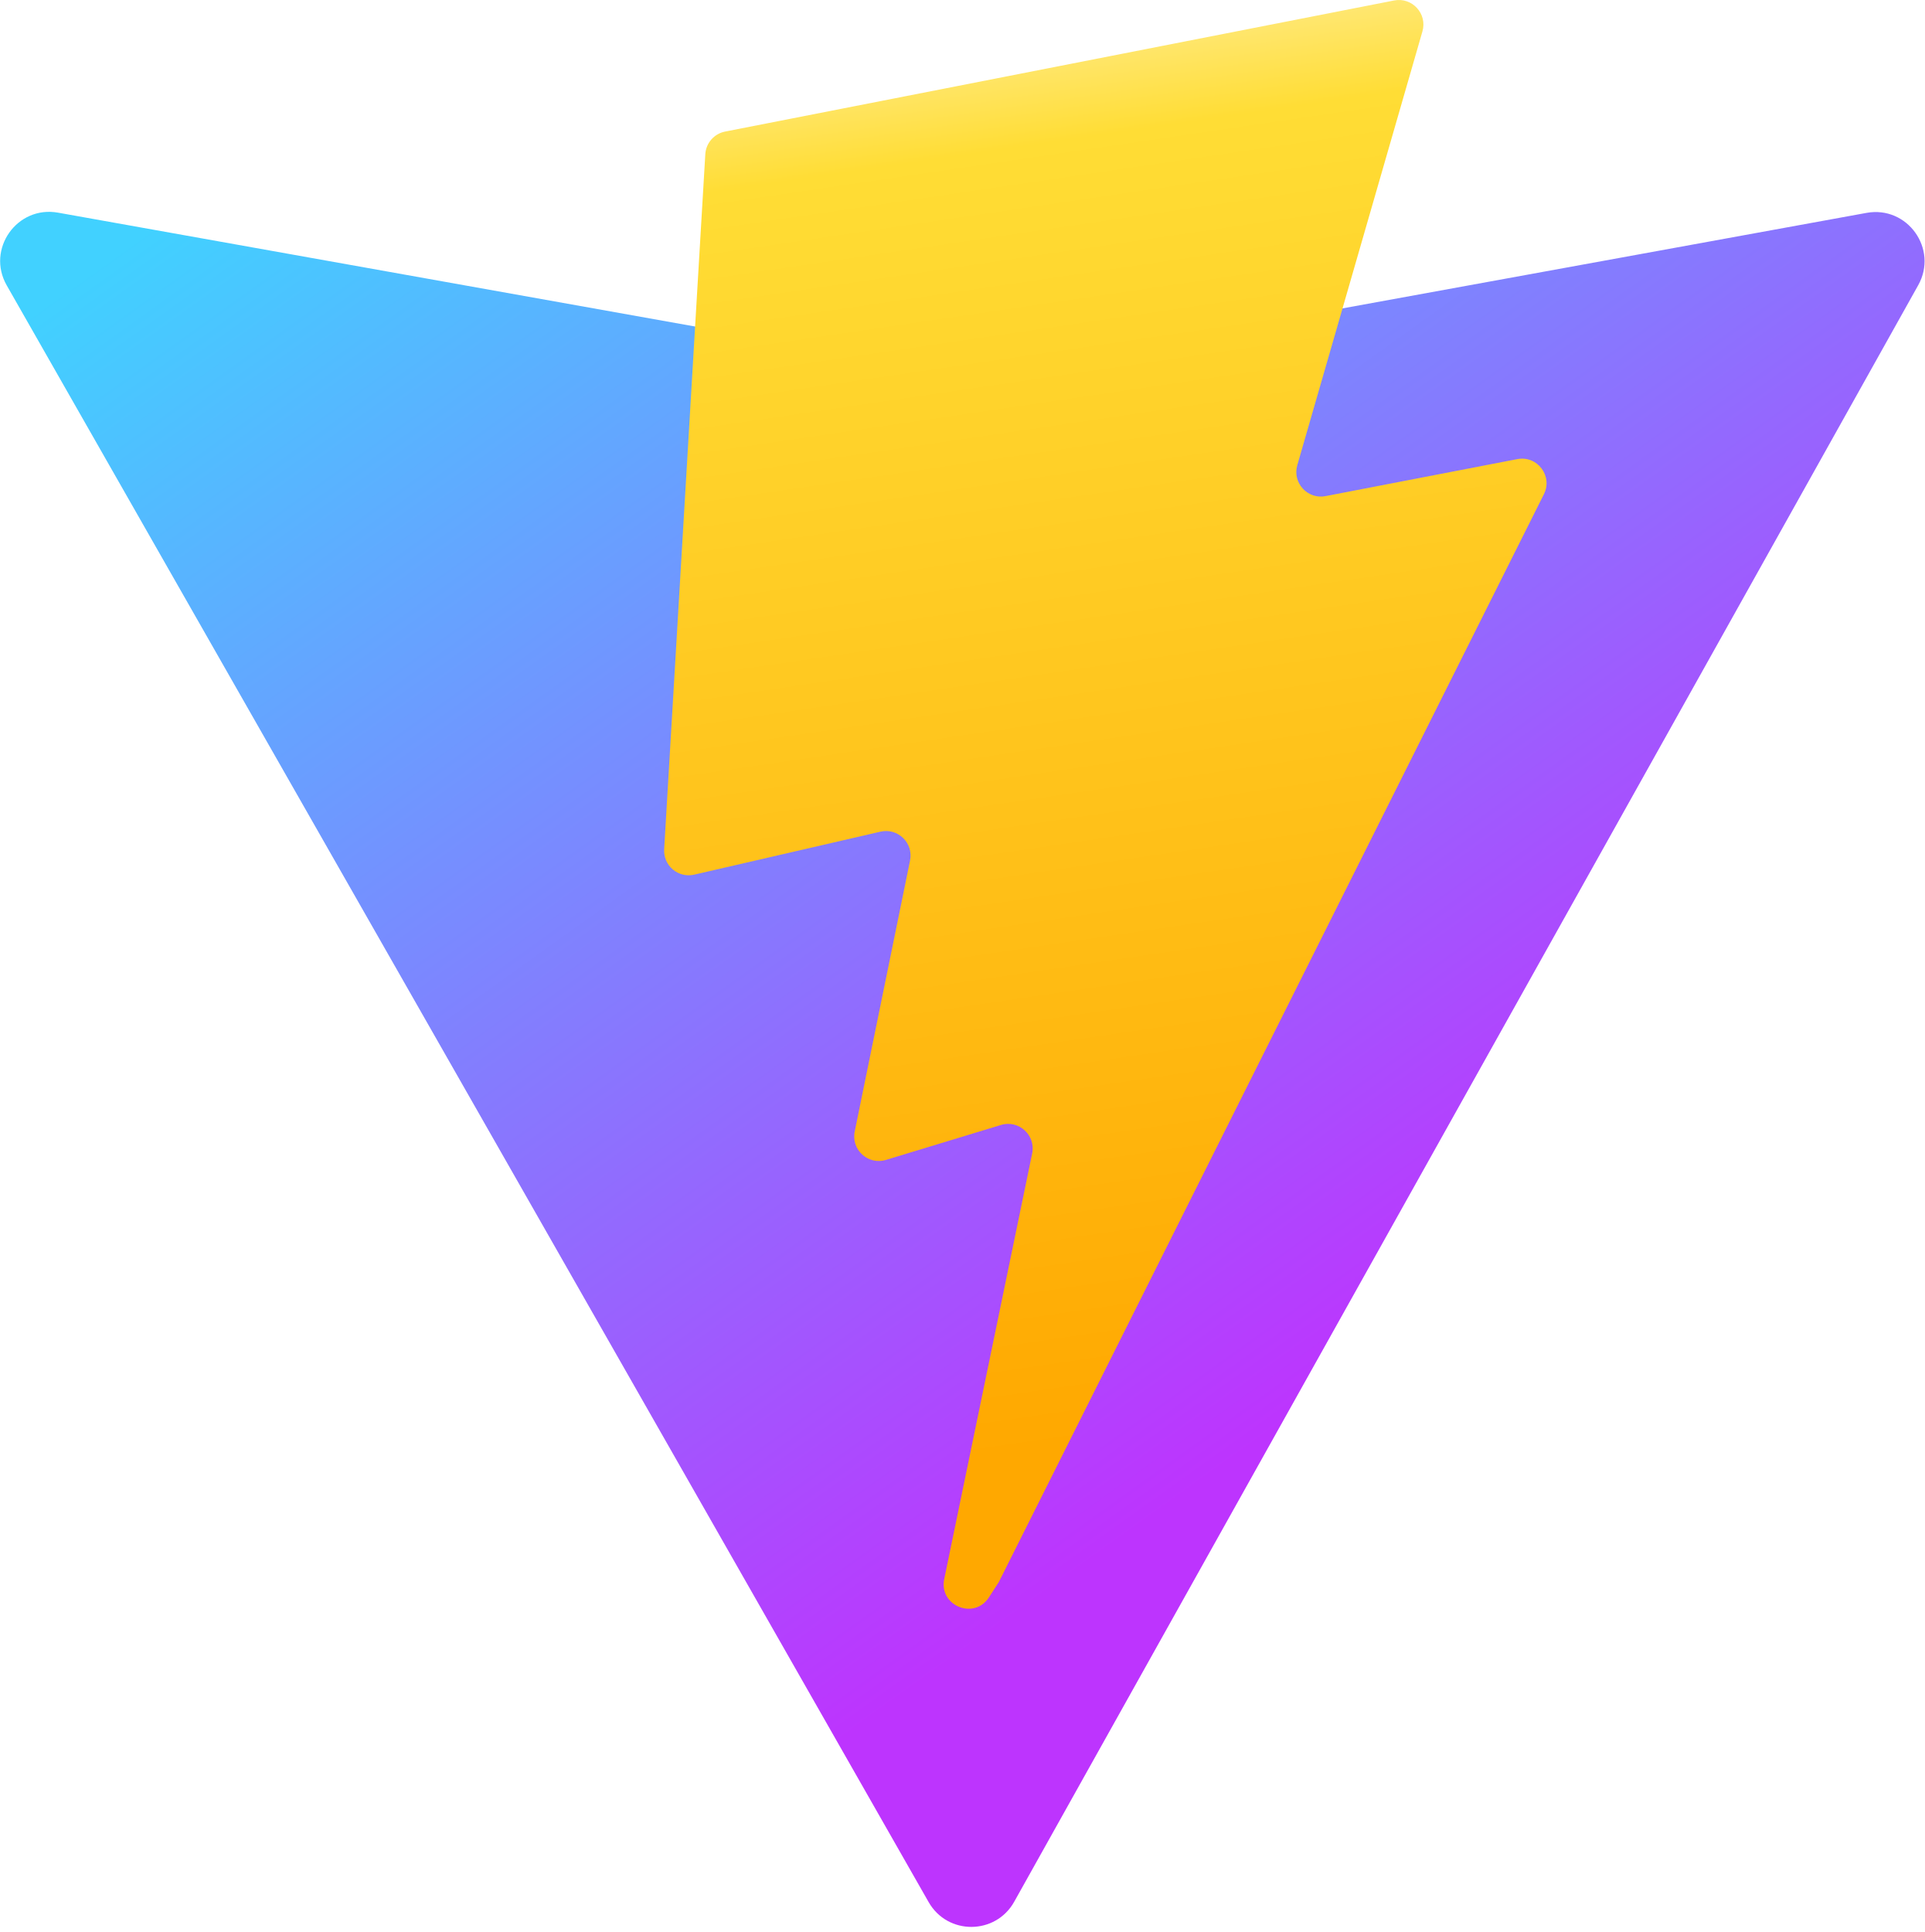
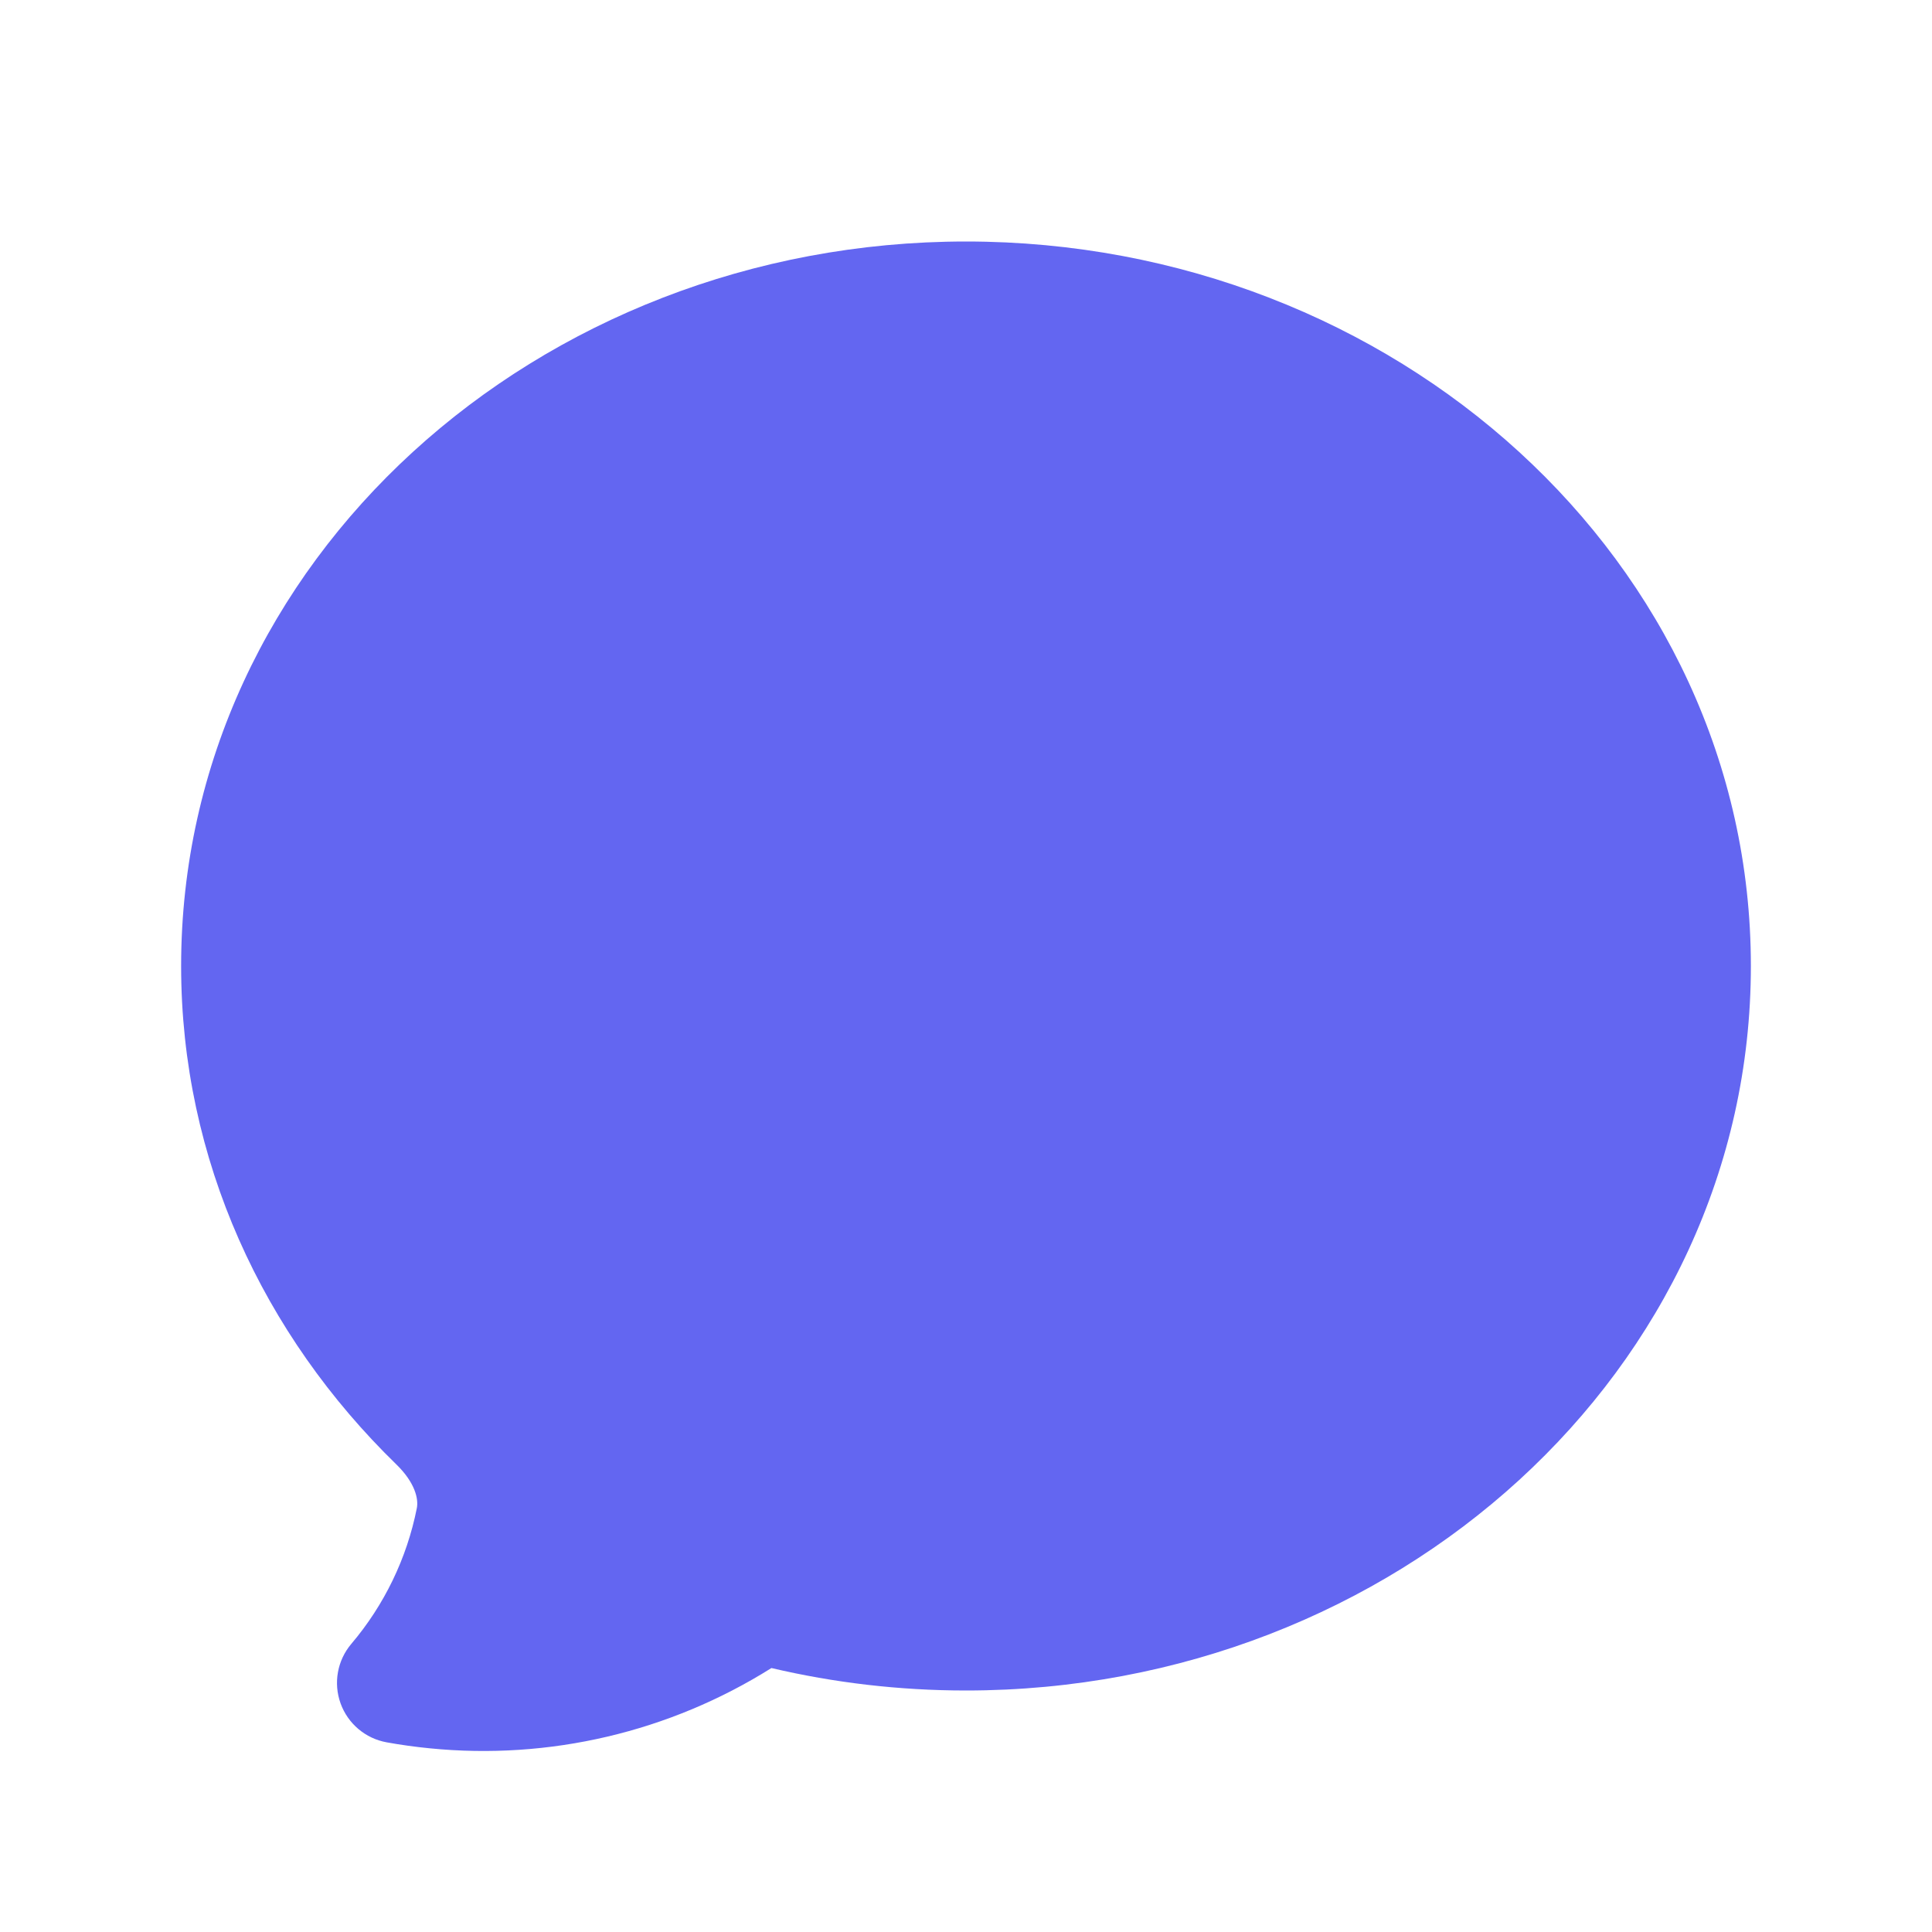
- <svg xmlns="http://www.w3.org/2000/svg" aria-hidden="true" role="img" class="iconify iconify--logos" width="31.88" height="32" preserveAspectRatio="xMidYMid meet" viewBox="0 0 256 257">
-   <defs>
-     <linearGradient id="IconifyId1813088fe1fbc01fb466" x1="-.828%" x2="57.636%" y1="7.652%" y2="78.411%">
-       <stop offset="0%" stop-color="#41D1FF" />
-       <stop offset="100%" stop-color="#BD34FE" />
-     </linearGradient>
-     <linearGradient id="IconifyId1813088fe1fbc01fb467" x1="43.376%" x2="50.316%" y1="2.242%" y2="89.03%">
-       <stop offset="0%" stop-color="#FFEA83" />
-       <stop offset="8.333%" stop-color="#FFDD35" />
-       <stop offset="100%" stop-color="#FFA800" />
-     </linearGradient>
-   </defs>
-   <path fill="url(#IconifyId1813088fe1fbc01fb466)" d="M255.153 37.938L134.897 252.976c-2.483 4.44-8.862 4.466-11.382.048L.875 37.958c-2.746-4.814 1.371-10.646 6.827-9.67l120.385 21.517a6.537 6.537 0 0 0 2.322-.004l117.867-21.483c5.438-.991 9.574 4.796 6.877 9.62Z" />
-   <path fill="url(#IconifyId1813088fe1fbc01fb467)" d="M185.432.063L96.44 17.501a3.268 3.268 0 0 0-2.634 3.014l-5.474 92.456a3.268 3.268 0 0 0 3.997 3.378l24.777-5.718c2.318-.535 4.413 1.507 3.936 3.838l-7.361 36.047c-.495 2.426 1.782 4.5 4.151 3.78l15.304-4.649c2.372-.72 4.652 1.36 4.15 3.788l-11.698 56.621c-.732 3.542 3.979 5.473 5.943 2.437l1.313-2.028l72.516-144.72c1.215-2.423-.88-5.186-3.54-4.672l-25.505 4.922c-2.396.462-4.435-1.77-3.759-4.114l16.646-57.705c.677-2.35-1.37-4.583-3.769-4.113Z" />
+ <svg xmlns="http://www.w3.org/2000/svg" viewBox="0 0 24 24" fill="currentColor" class="w-6 h-6">
+   <path fill="#6366F1" fill-rule="evenodd" d="M5.337 21.718a6.707 6.707 0 01-.533-.074.75.75 0 01-.44-1.223 3.73 3.73 0 00.814-1.686c.023-.115-.022-.317-.254-.543C3.274 16.587 2.25 14.41 2.25 12c0-5.03 4.428-9 9.75-9s9.75 3.97 9.75 9c0 5.03-4.428 9-9.75 9-.833 0-1.643-.097-2.417-.279a6.721 6.721 0 01-4.246.997z" clip-rule="evenodd" />
</svg>
